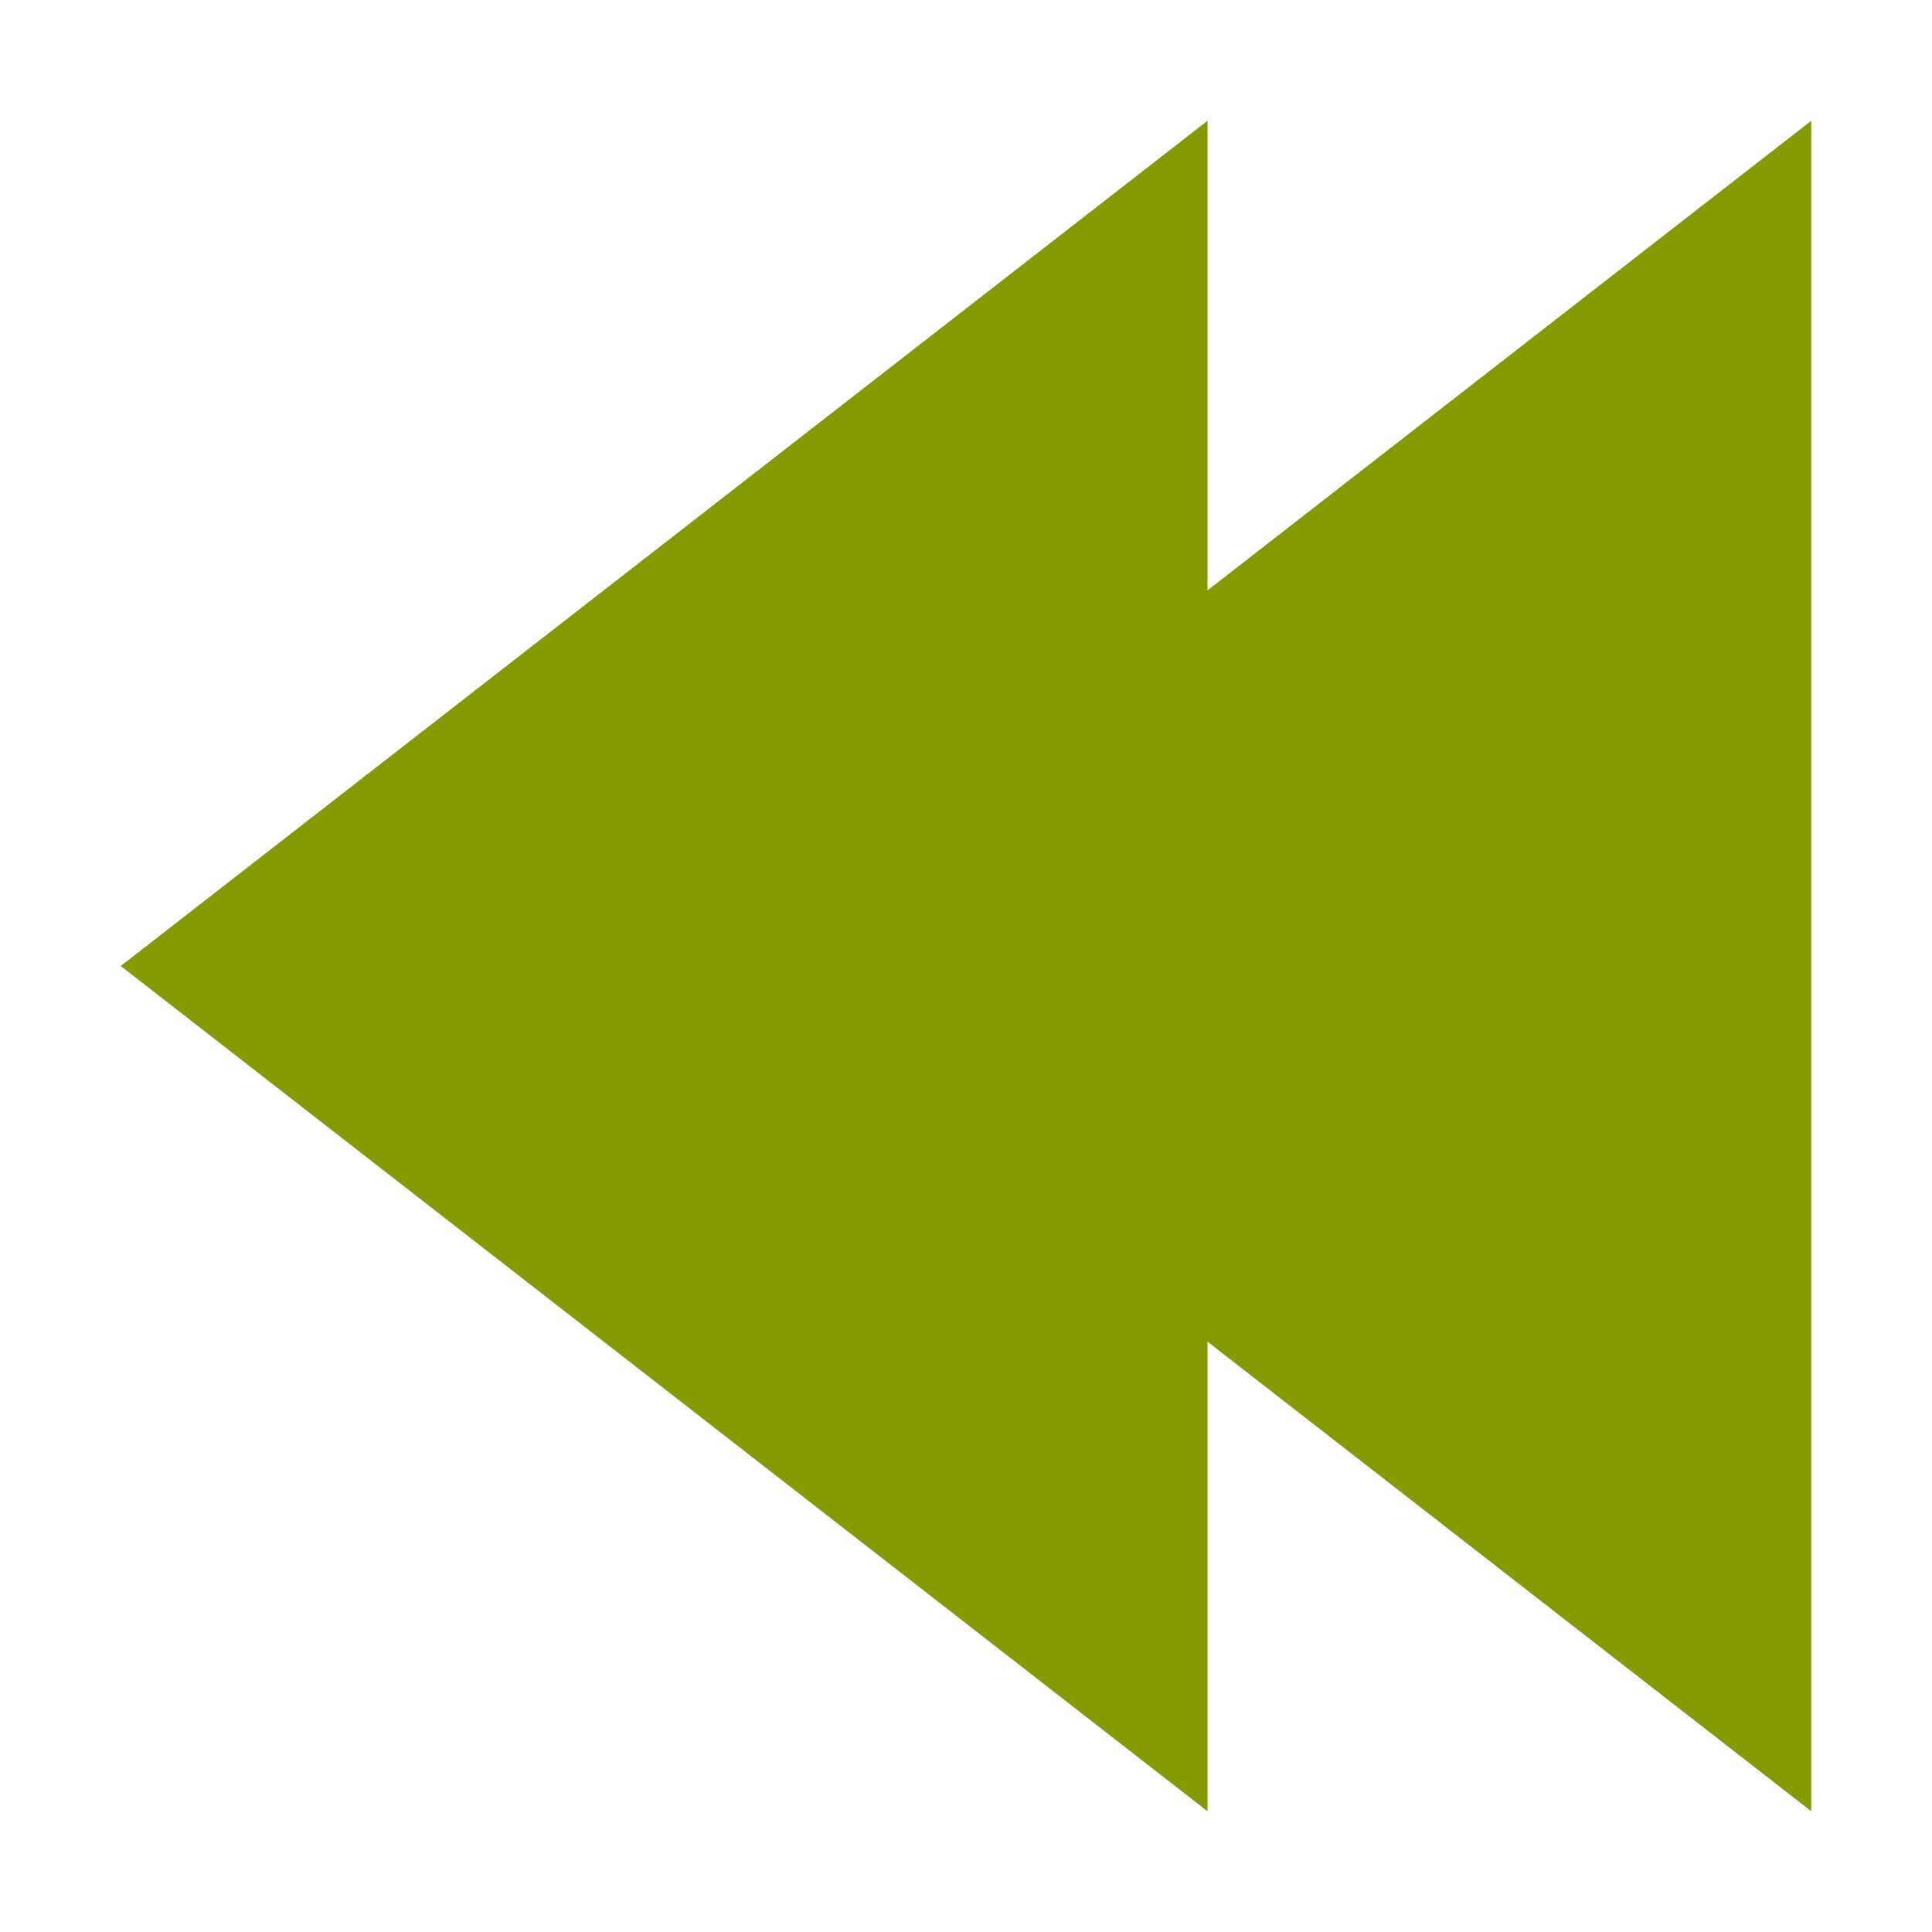
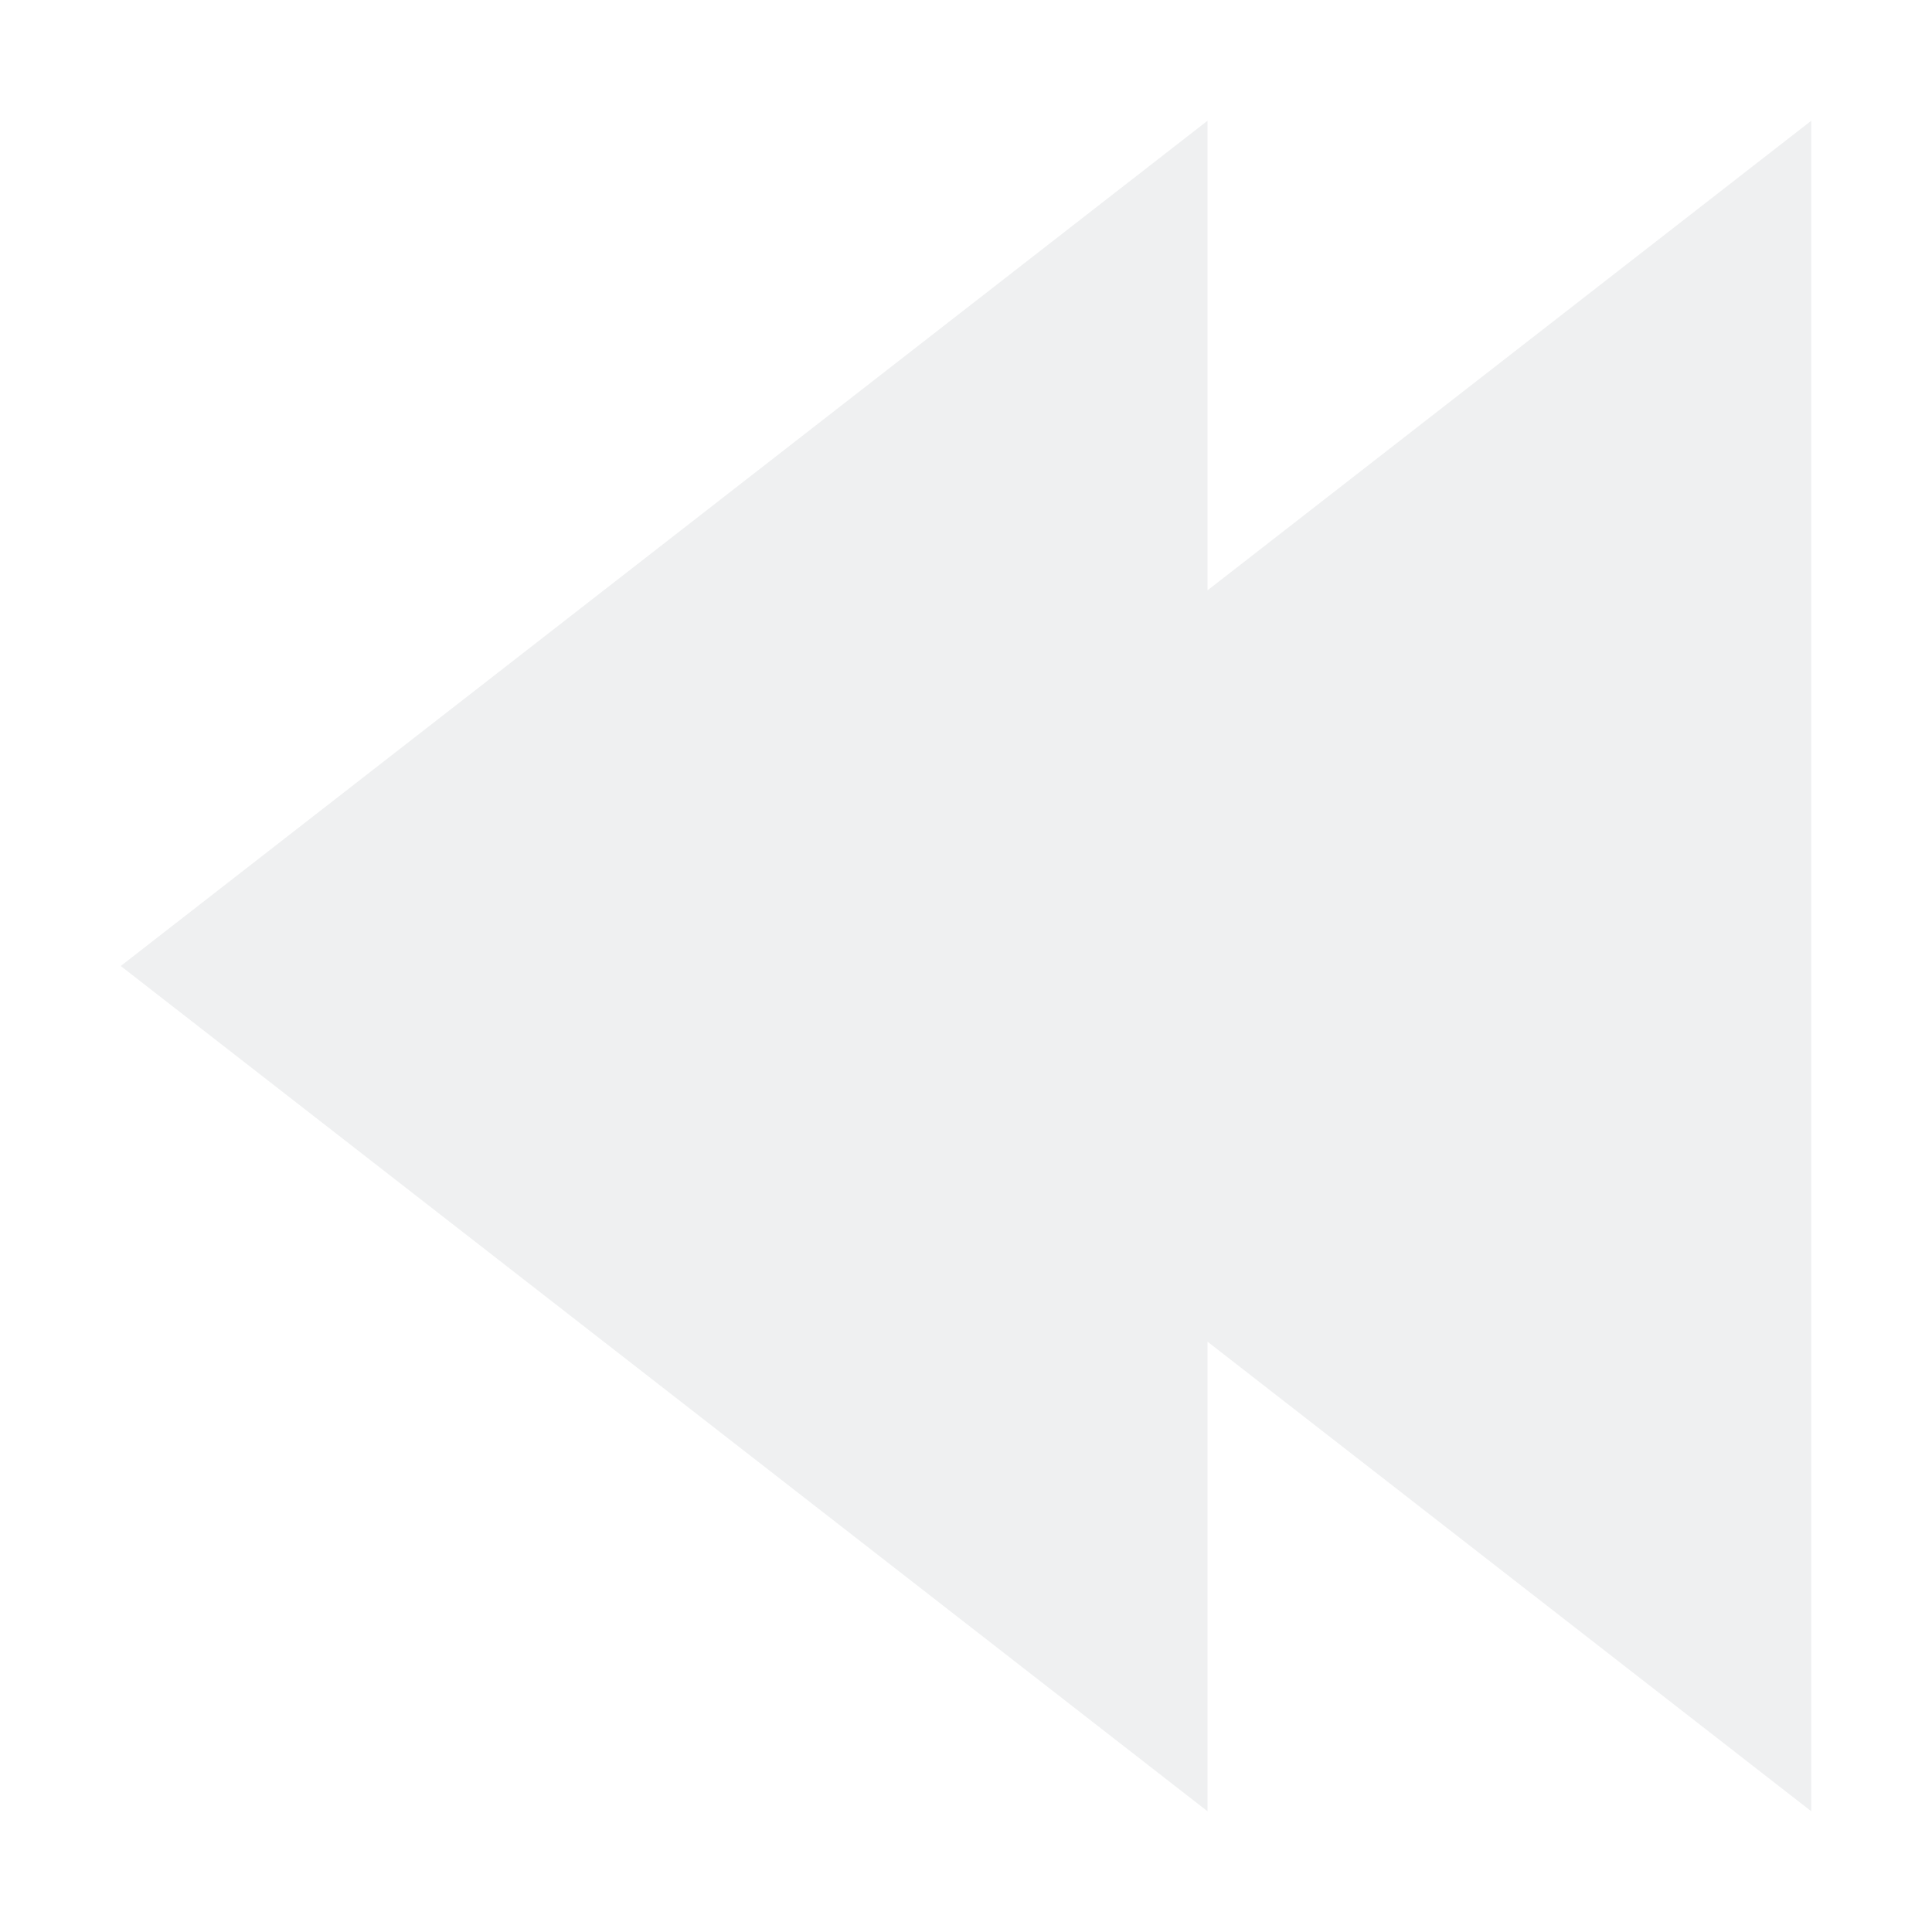
<svg xmlns="http://www.w3.org/2000/svg" viewBox="0 0 16 16">
  <g transform="matrix(-1 0 0 1 16 0)">
-     <path d="M 1,1 1,15 6,11.111 6,15 15,8 6,1 6,4.889 1,1 Z" style="fill:#859900;fill-opacity:1" />
+     <style id="current-color-scheme" type="text/css">.ColorScheme-Text { color:#eff0f1; }</style>
+     <path class="ColorScheme-Text" d="M 1,1 1,15 6,11.111 6,15 15,8 6,1 6,4.889 1,1 Z" style="fill:currentColor;fill-opacity:1" />
  </g>
</svg>
